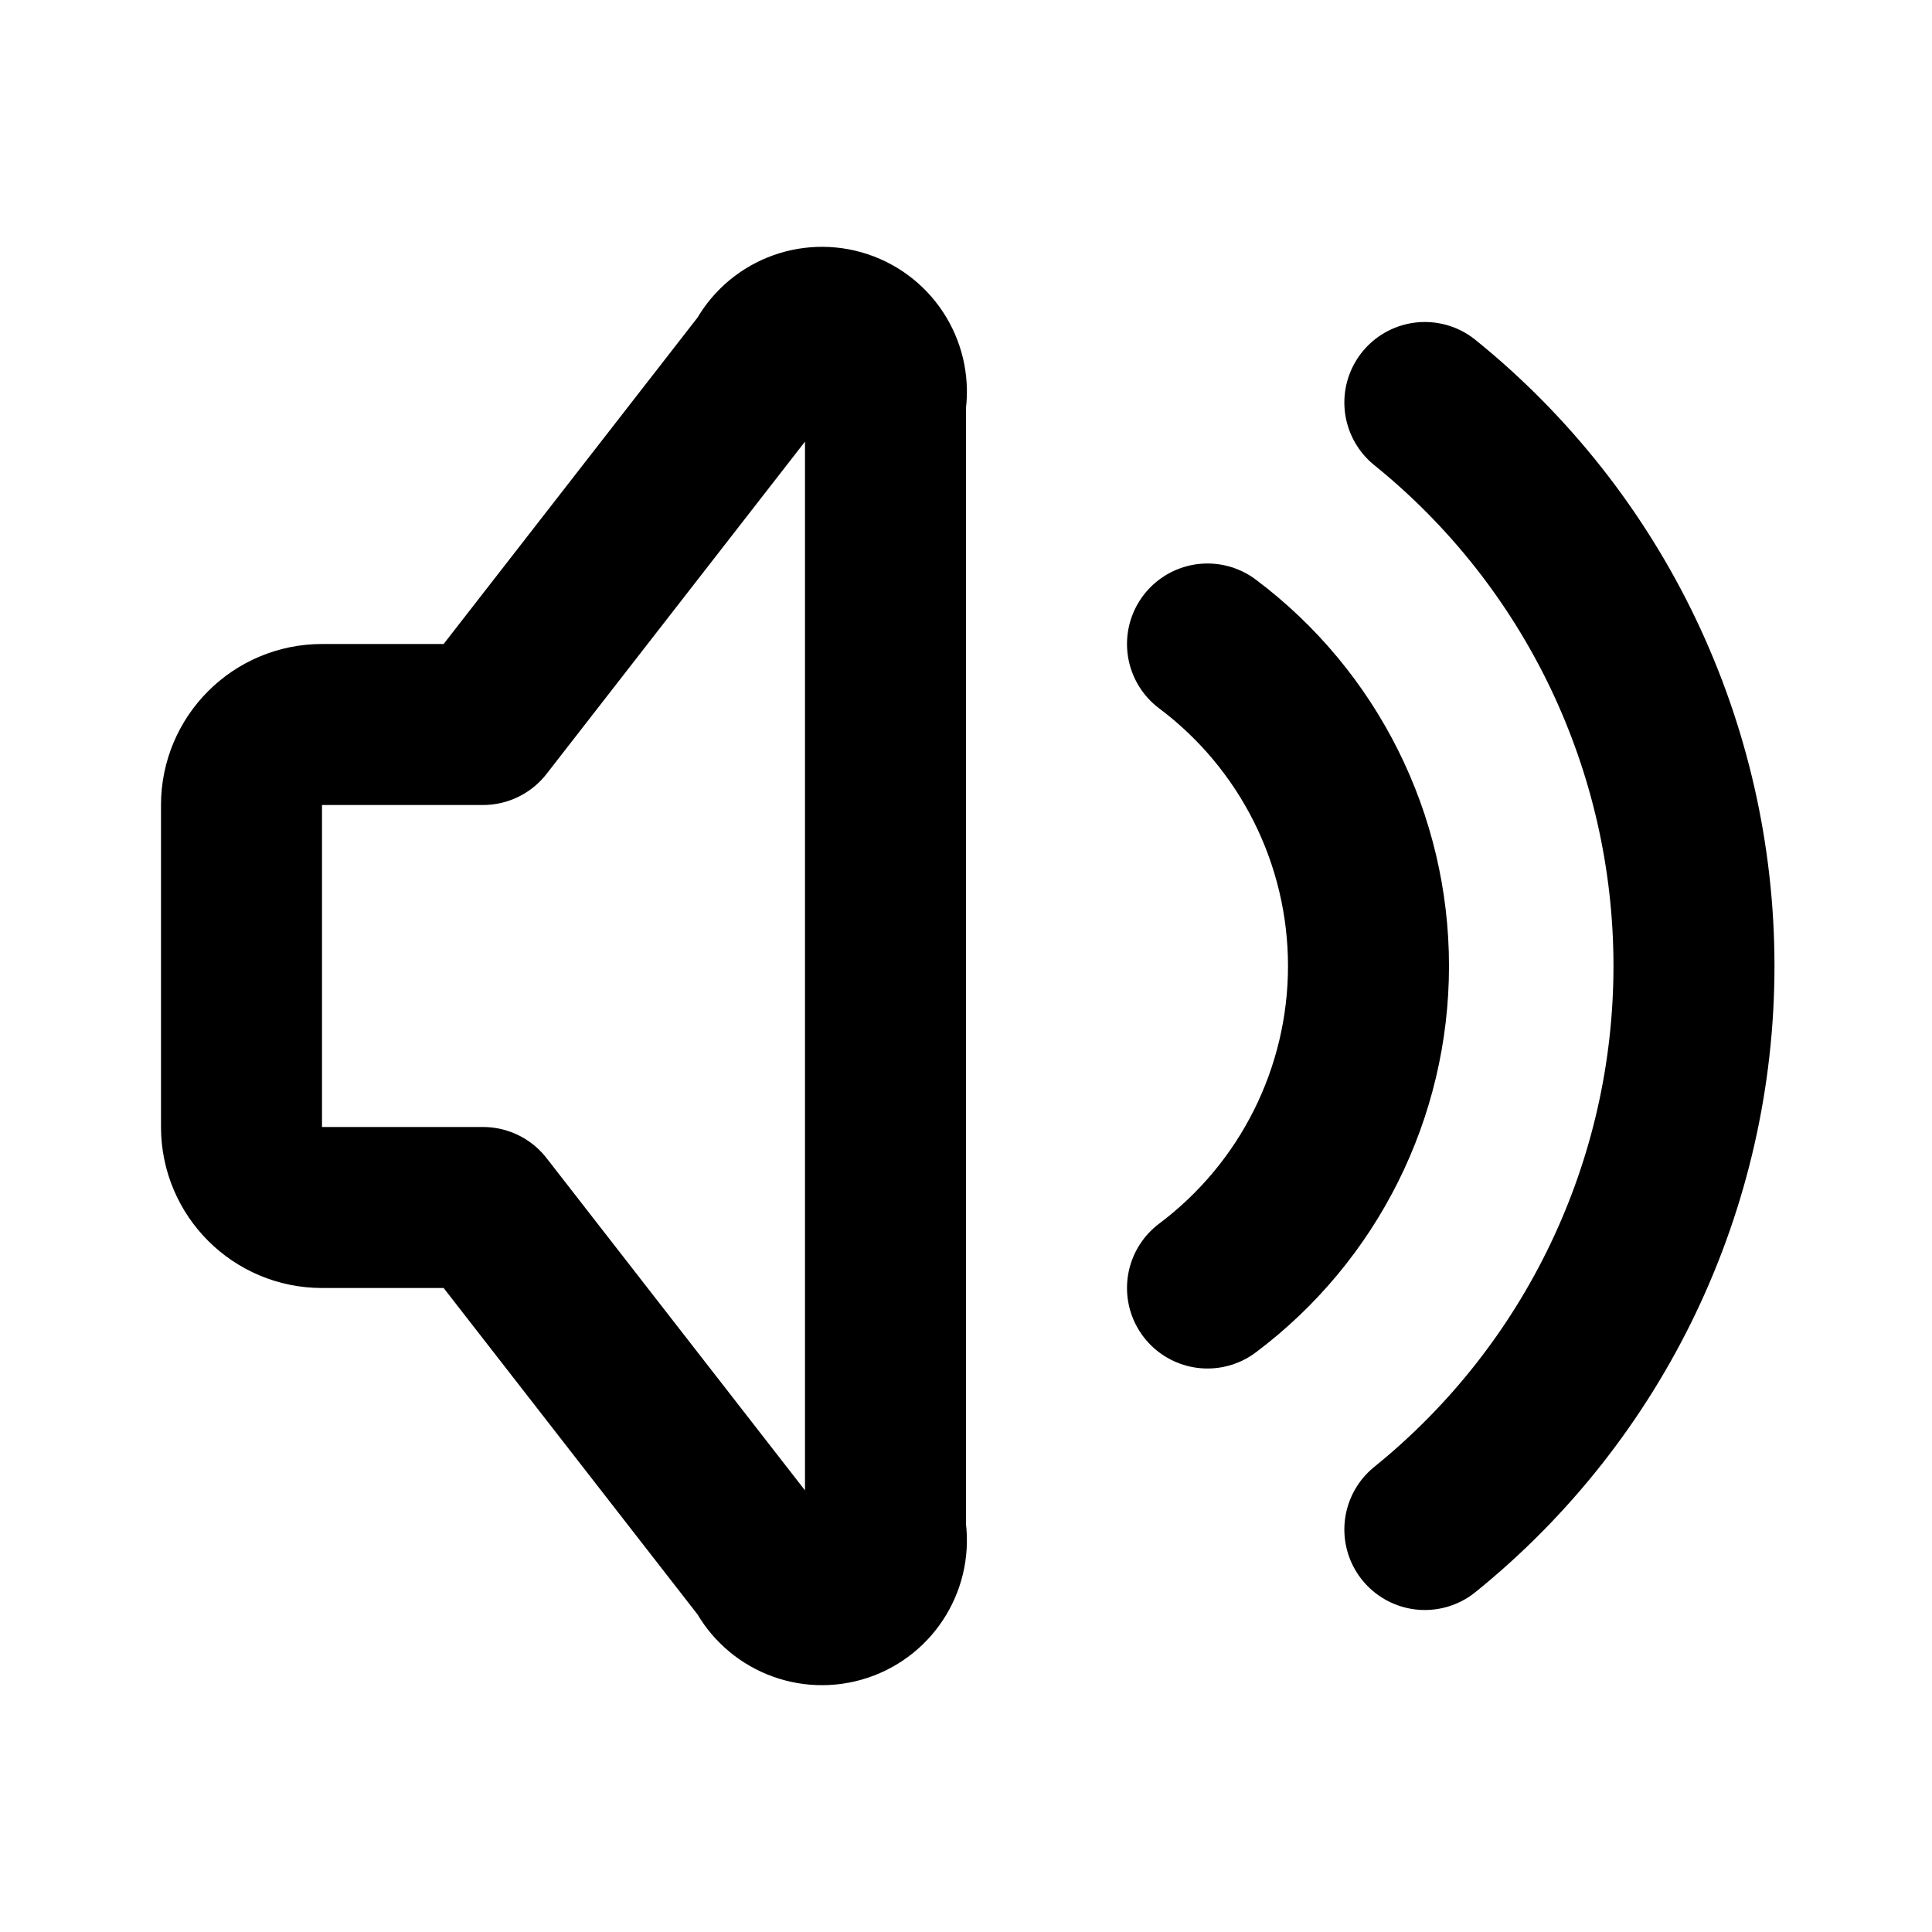
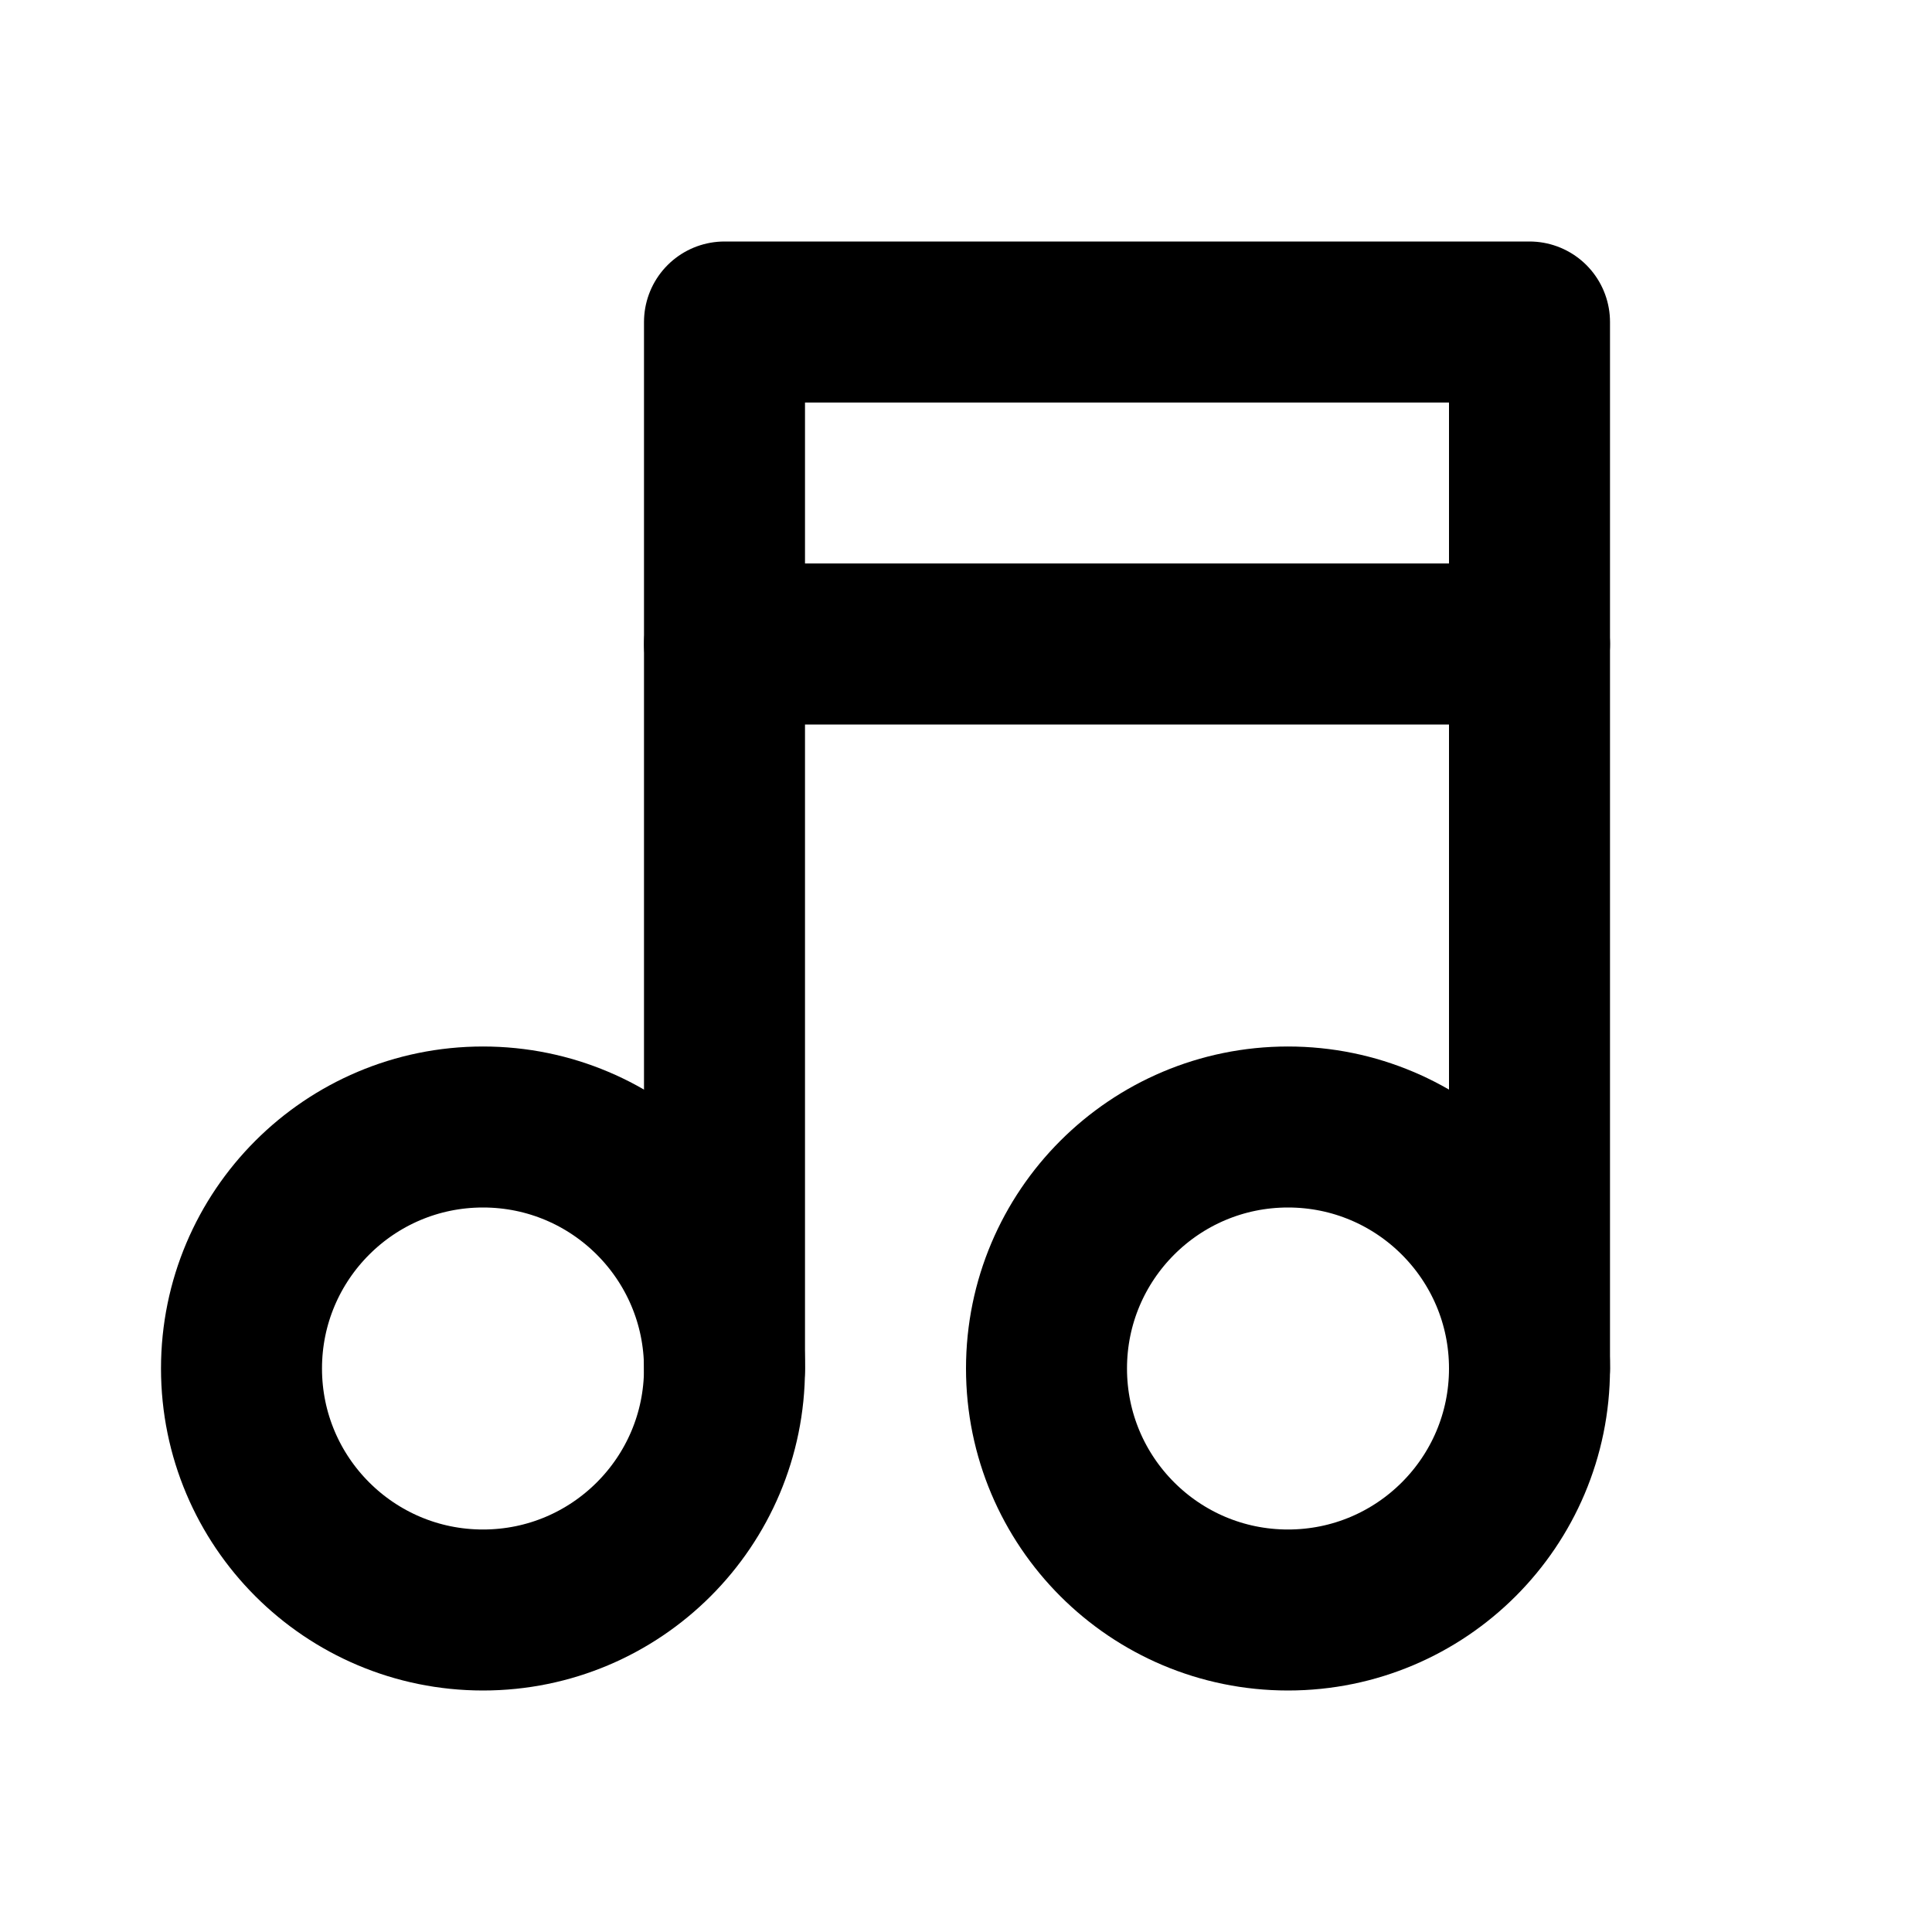
<svg xmlns="http://www.w3.org/2000/svg" viewBox="0 0 24 24" fill="none" stroke="currentColor" stroke-linecap="round" stroke-linejoin="round" width="24" height="24" stroke-width="2">
-   <path d="M15 8a5 5 0 0 1 0 8" />
-   <path d="M17.7 5a9 9 0 0 1 0 14" />
-   <path d="M6 15h-2a1 1 0 0 1 -1 -1v-4a1 1 0 0 1 1 -1h2l3.5 -4.5a.8 .8 0 0 1 1.5 .5v14a.8 .8 0 0 1 -1.5 .5l-3.5 -4.5" />
+   <path d="M3 17a3 3 0 1 0 6 0a3 3 0 0 0 -6 0" />
+   <path d="M13 17a3 3 0 1 0 6 0a3 3 0 0 0 -6 0" />
+   <path d="M9 17v-13h10v13" />
+   <path d="M9 8h10" />
</svg>
